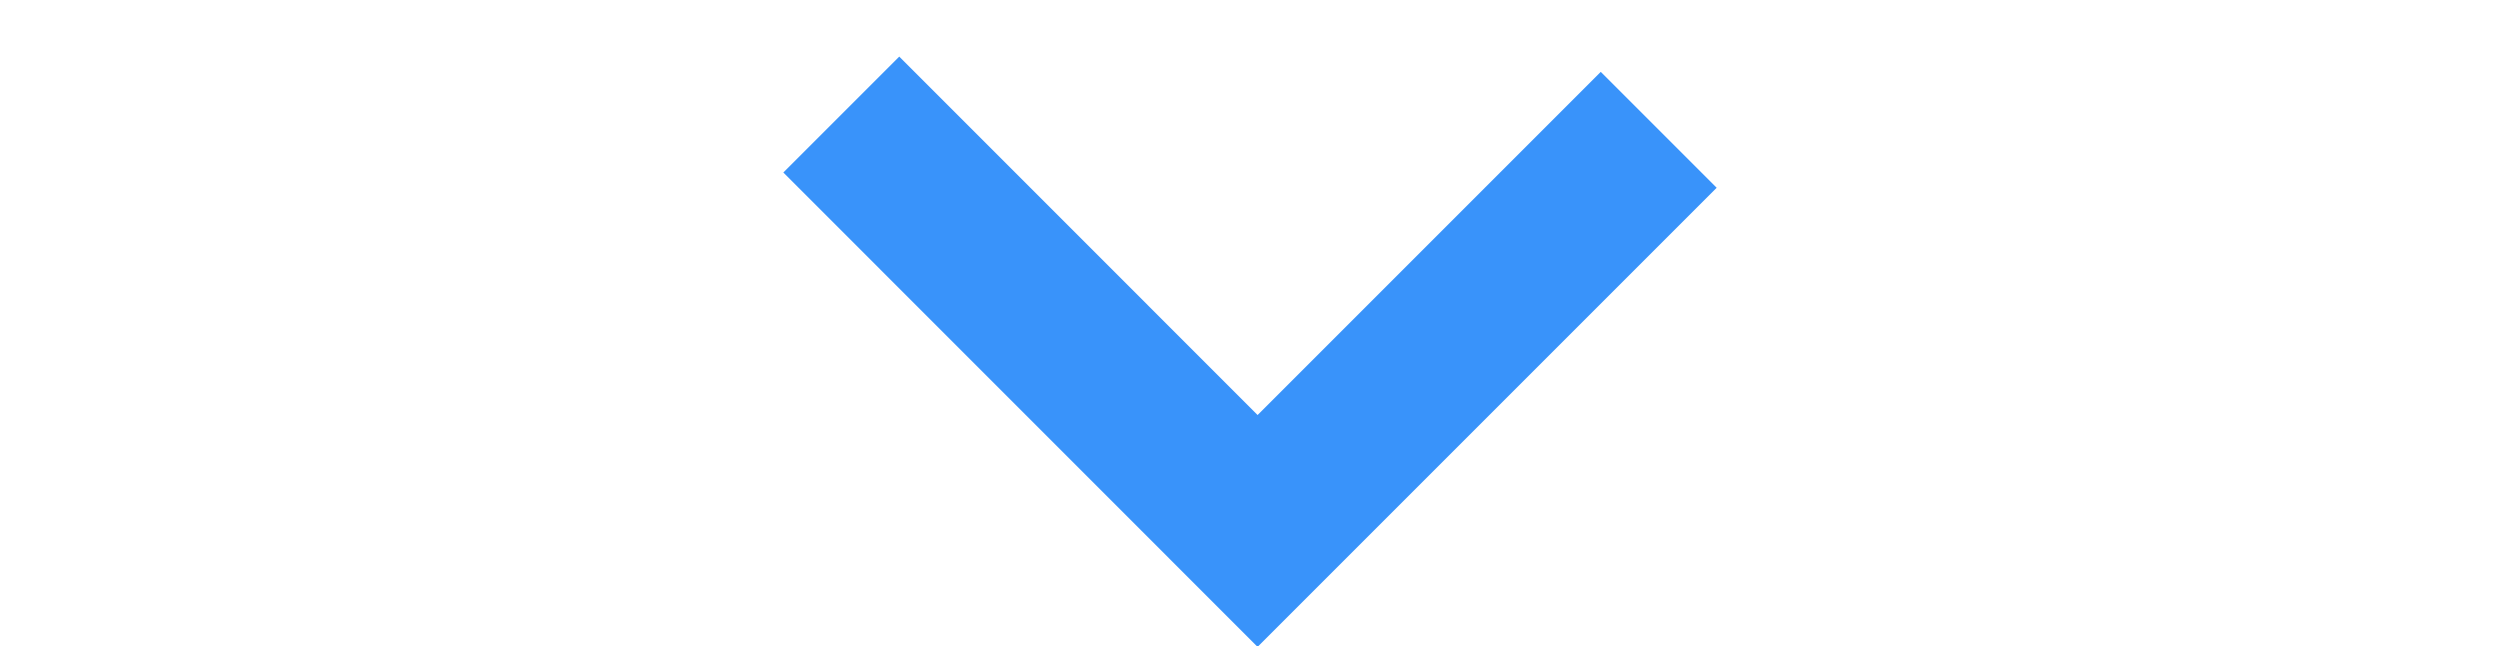
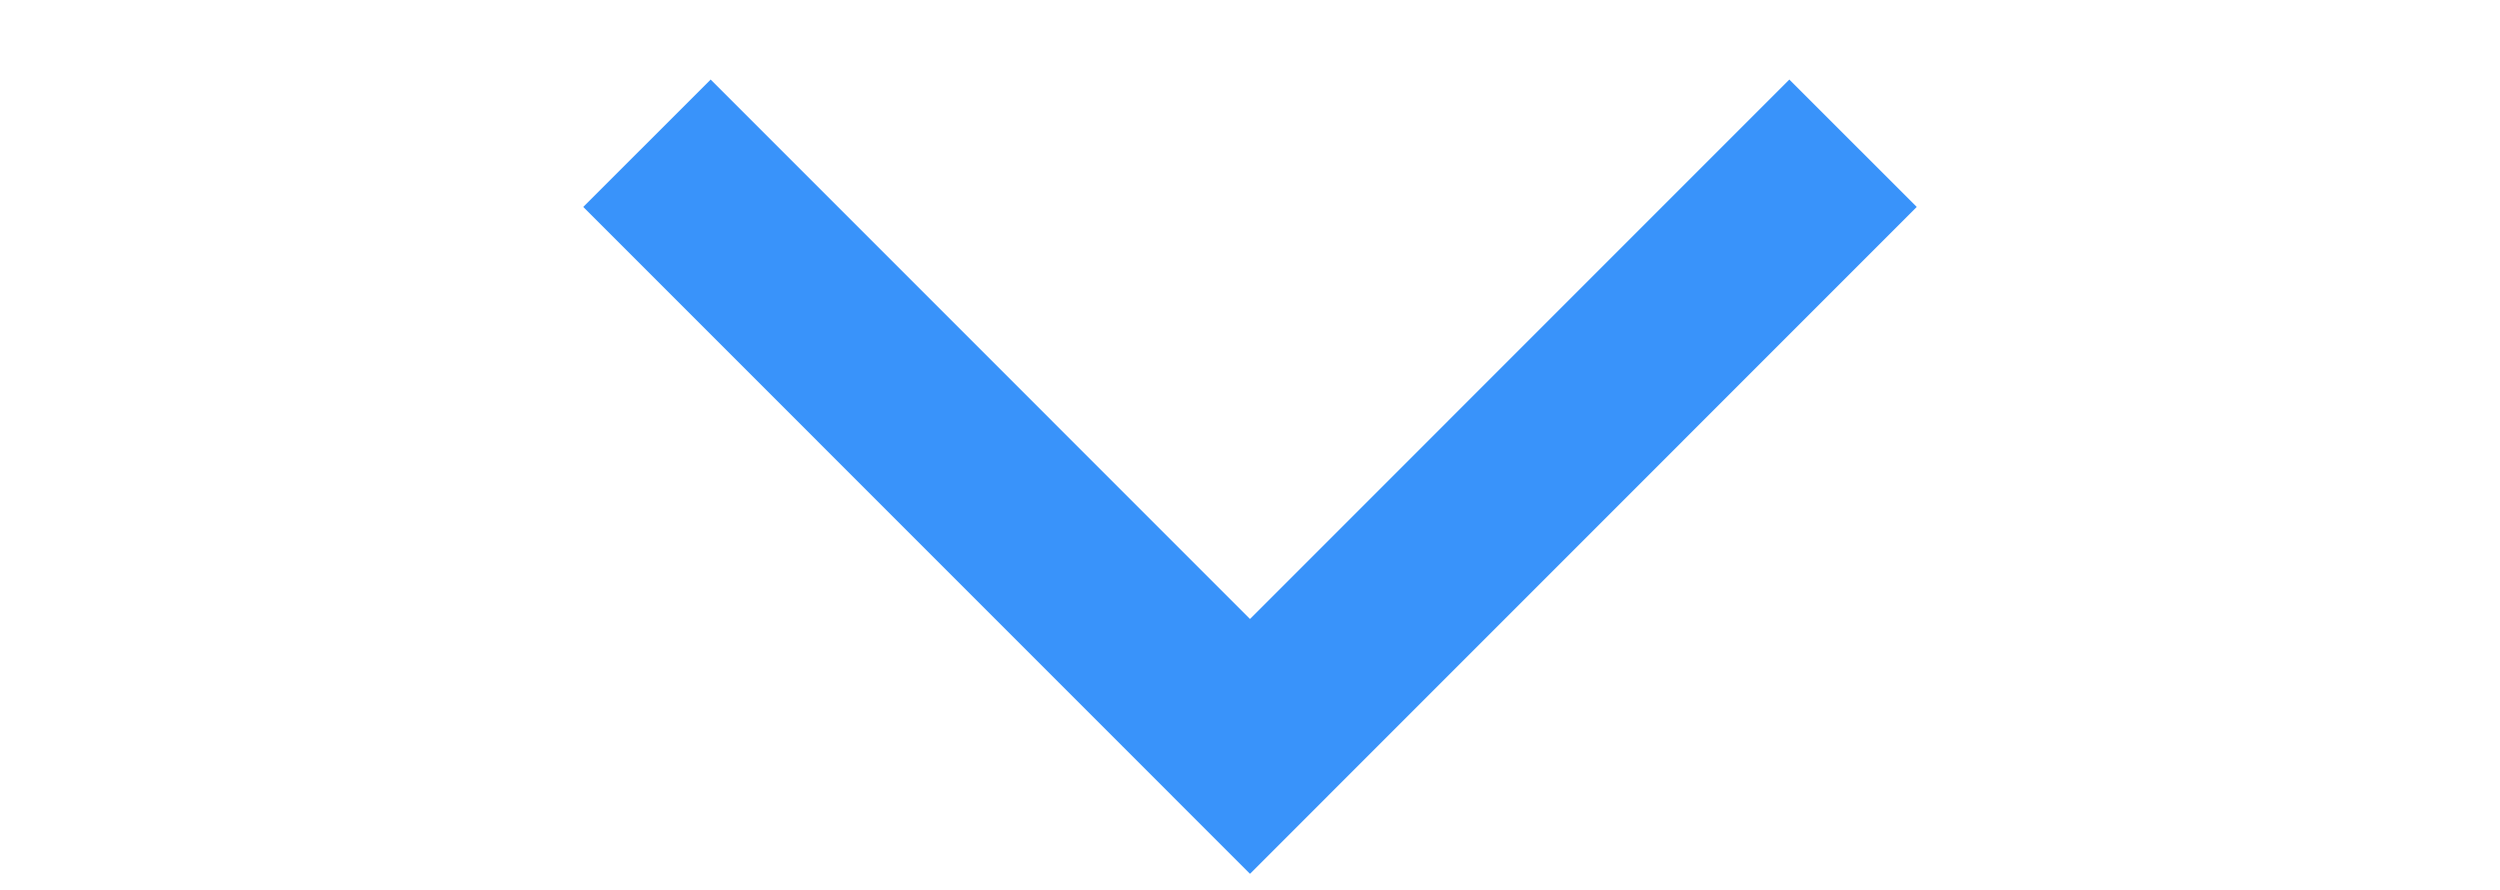
- <svg xmlns="http://www.w3.org/2000/svg" id="Layer_2" data-name="Layer 2" viewBox="0 0 244 63">
+ <svg xmlns="http://www.w3.org/2000/svg" id="Layer_2" data-name="Layer 2" viewBox="0 0 222 79">
  <defs>
    <style>.cls-1{fill:none;stroke:#3993fa;stroke-miterlimit:10;stroke-width:16px;}</style>
  </defs>
-   <polyline class="cls-1" points="82.11 11.18 122.74 51.82 161.89 12.67" />
+   <polyline class="cls-1" points="164.55 12.72 111 66.28 57.45 12.72" />
</svg>
